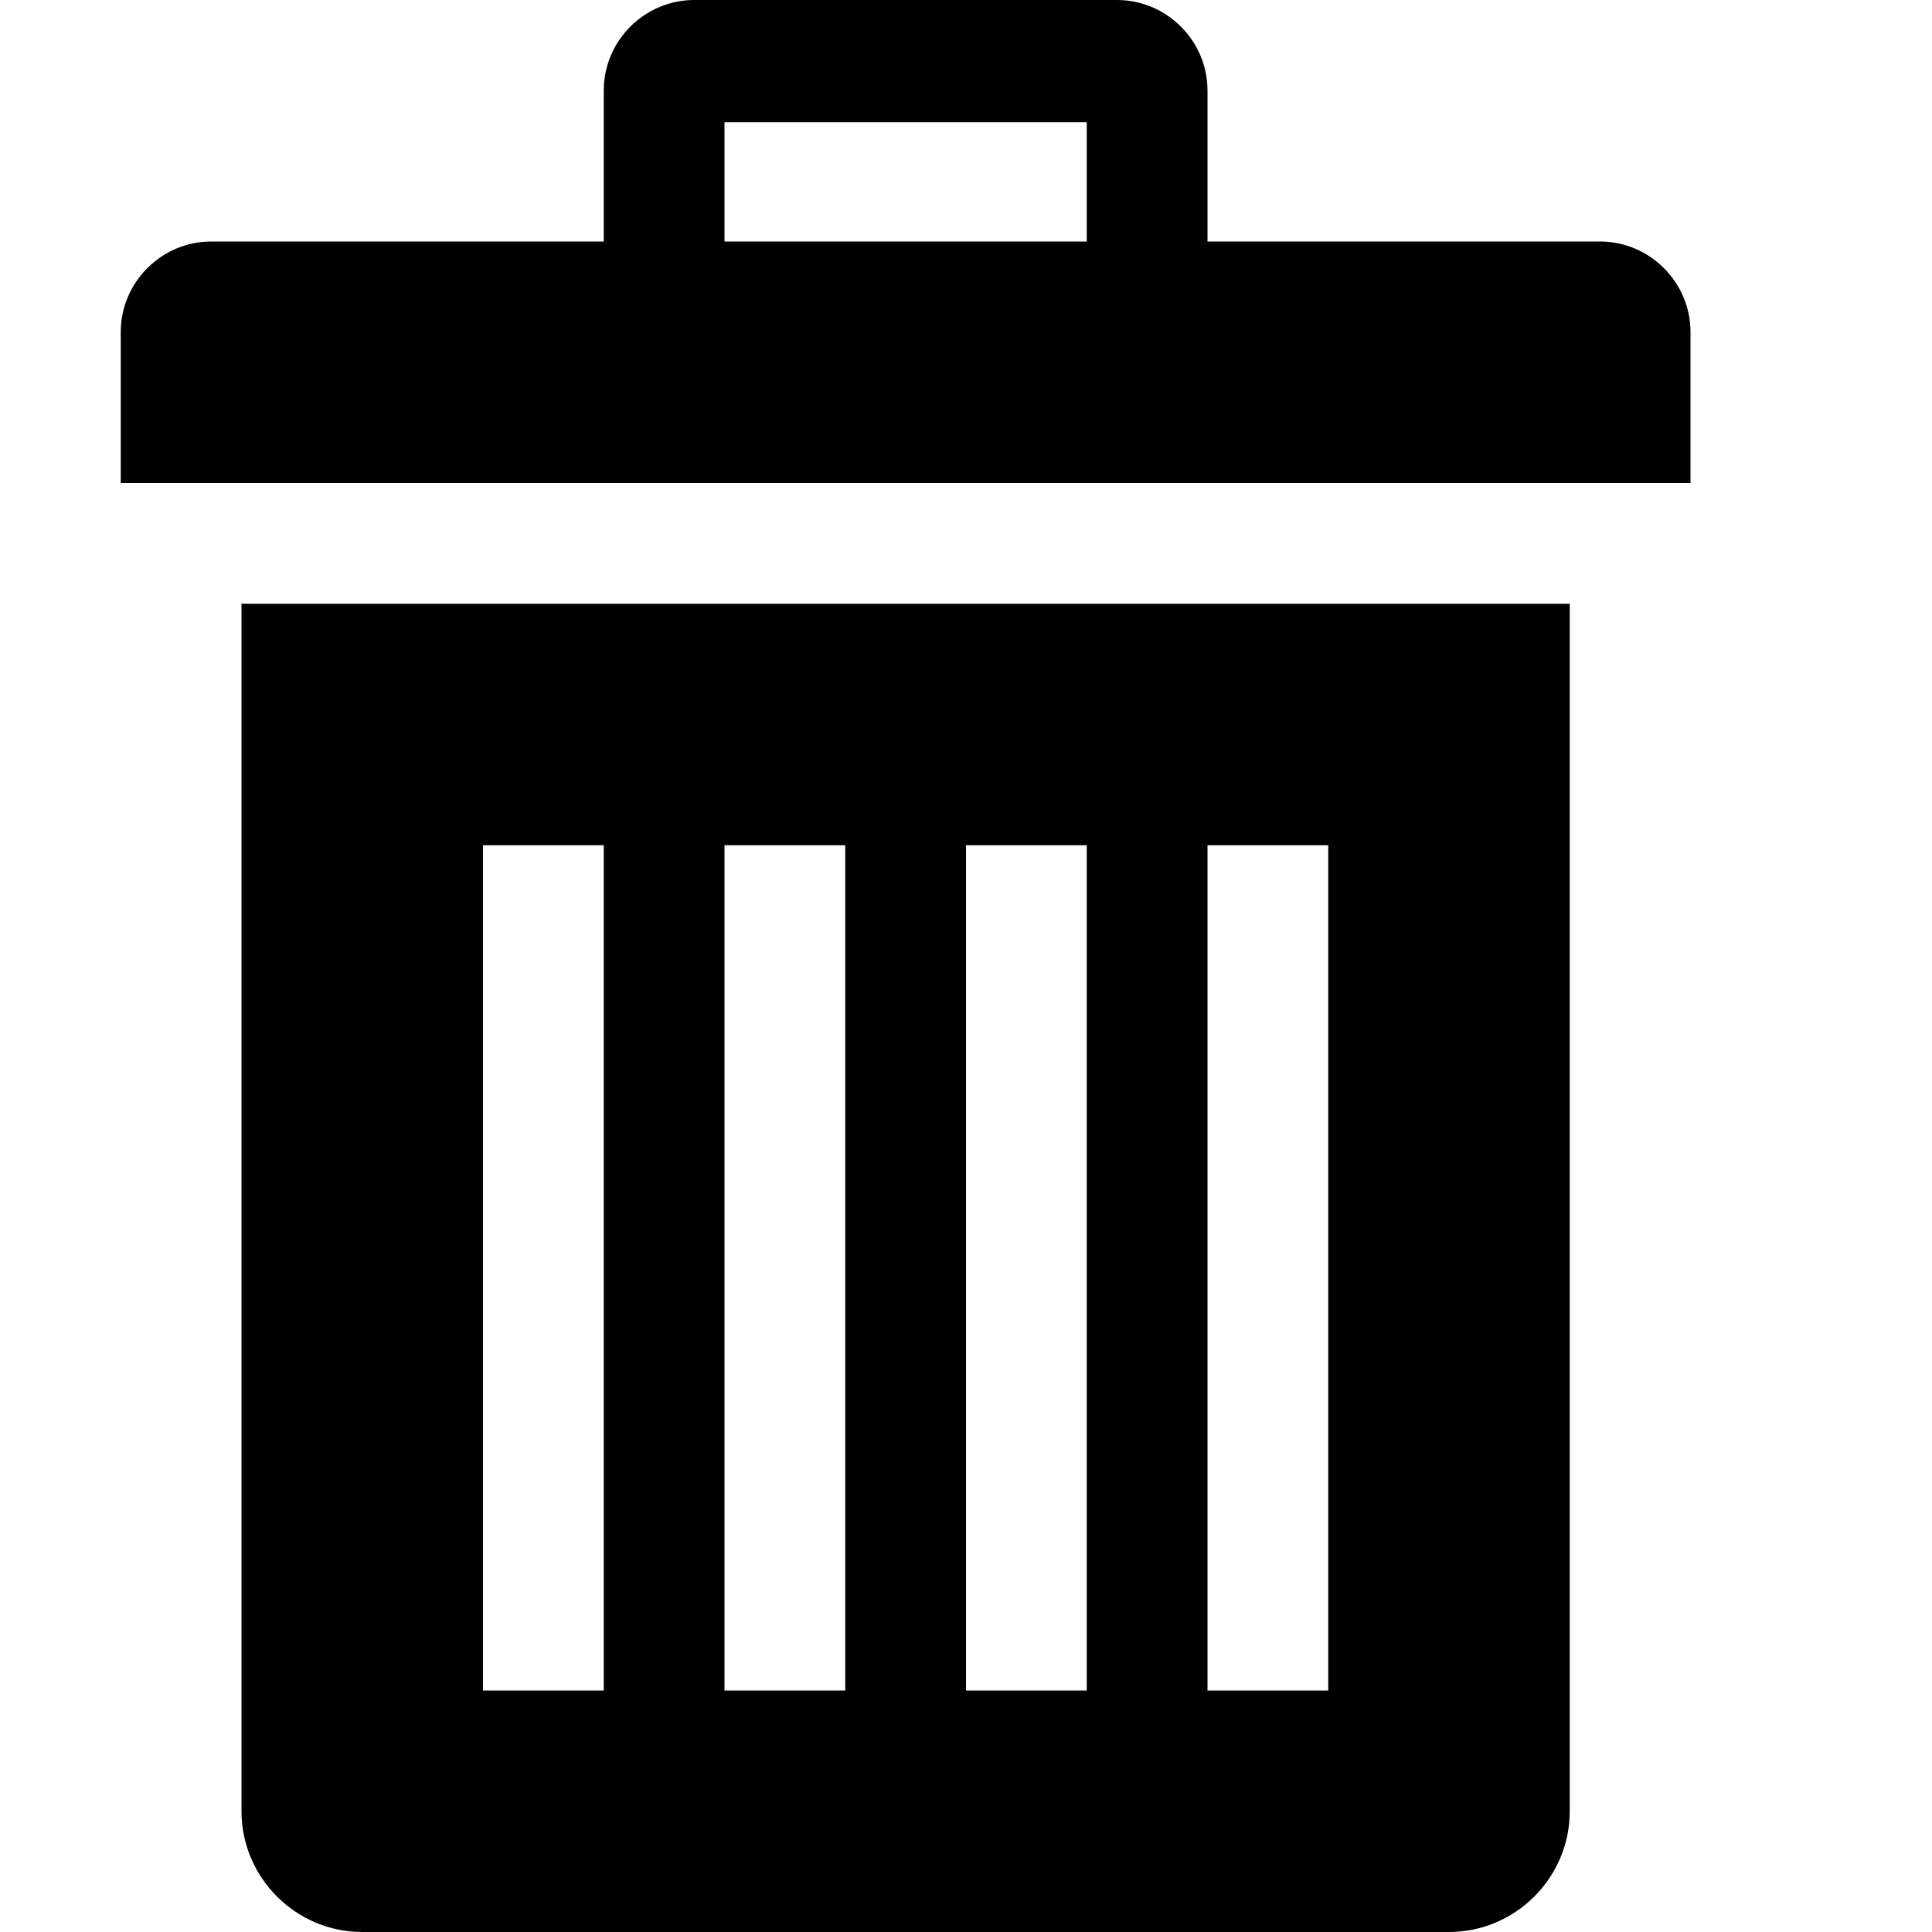
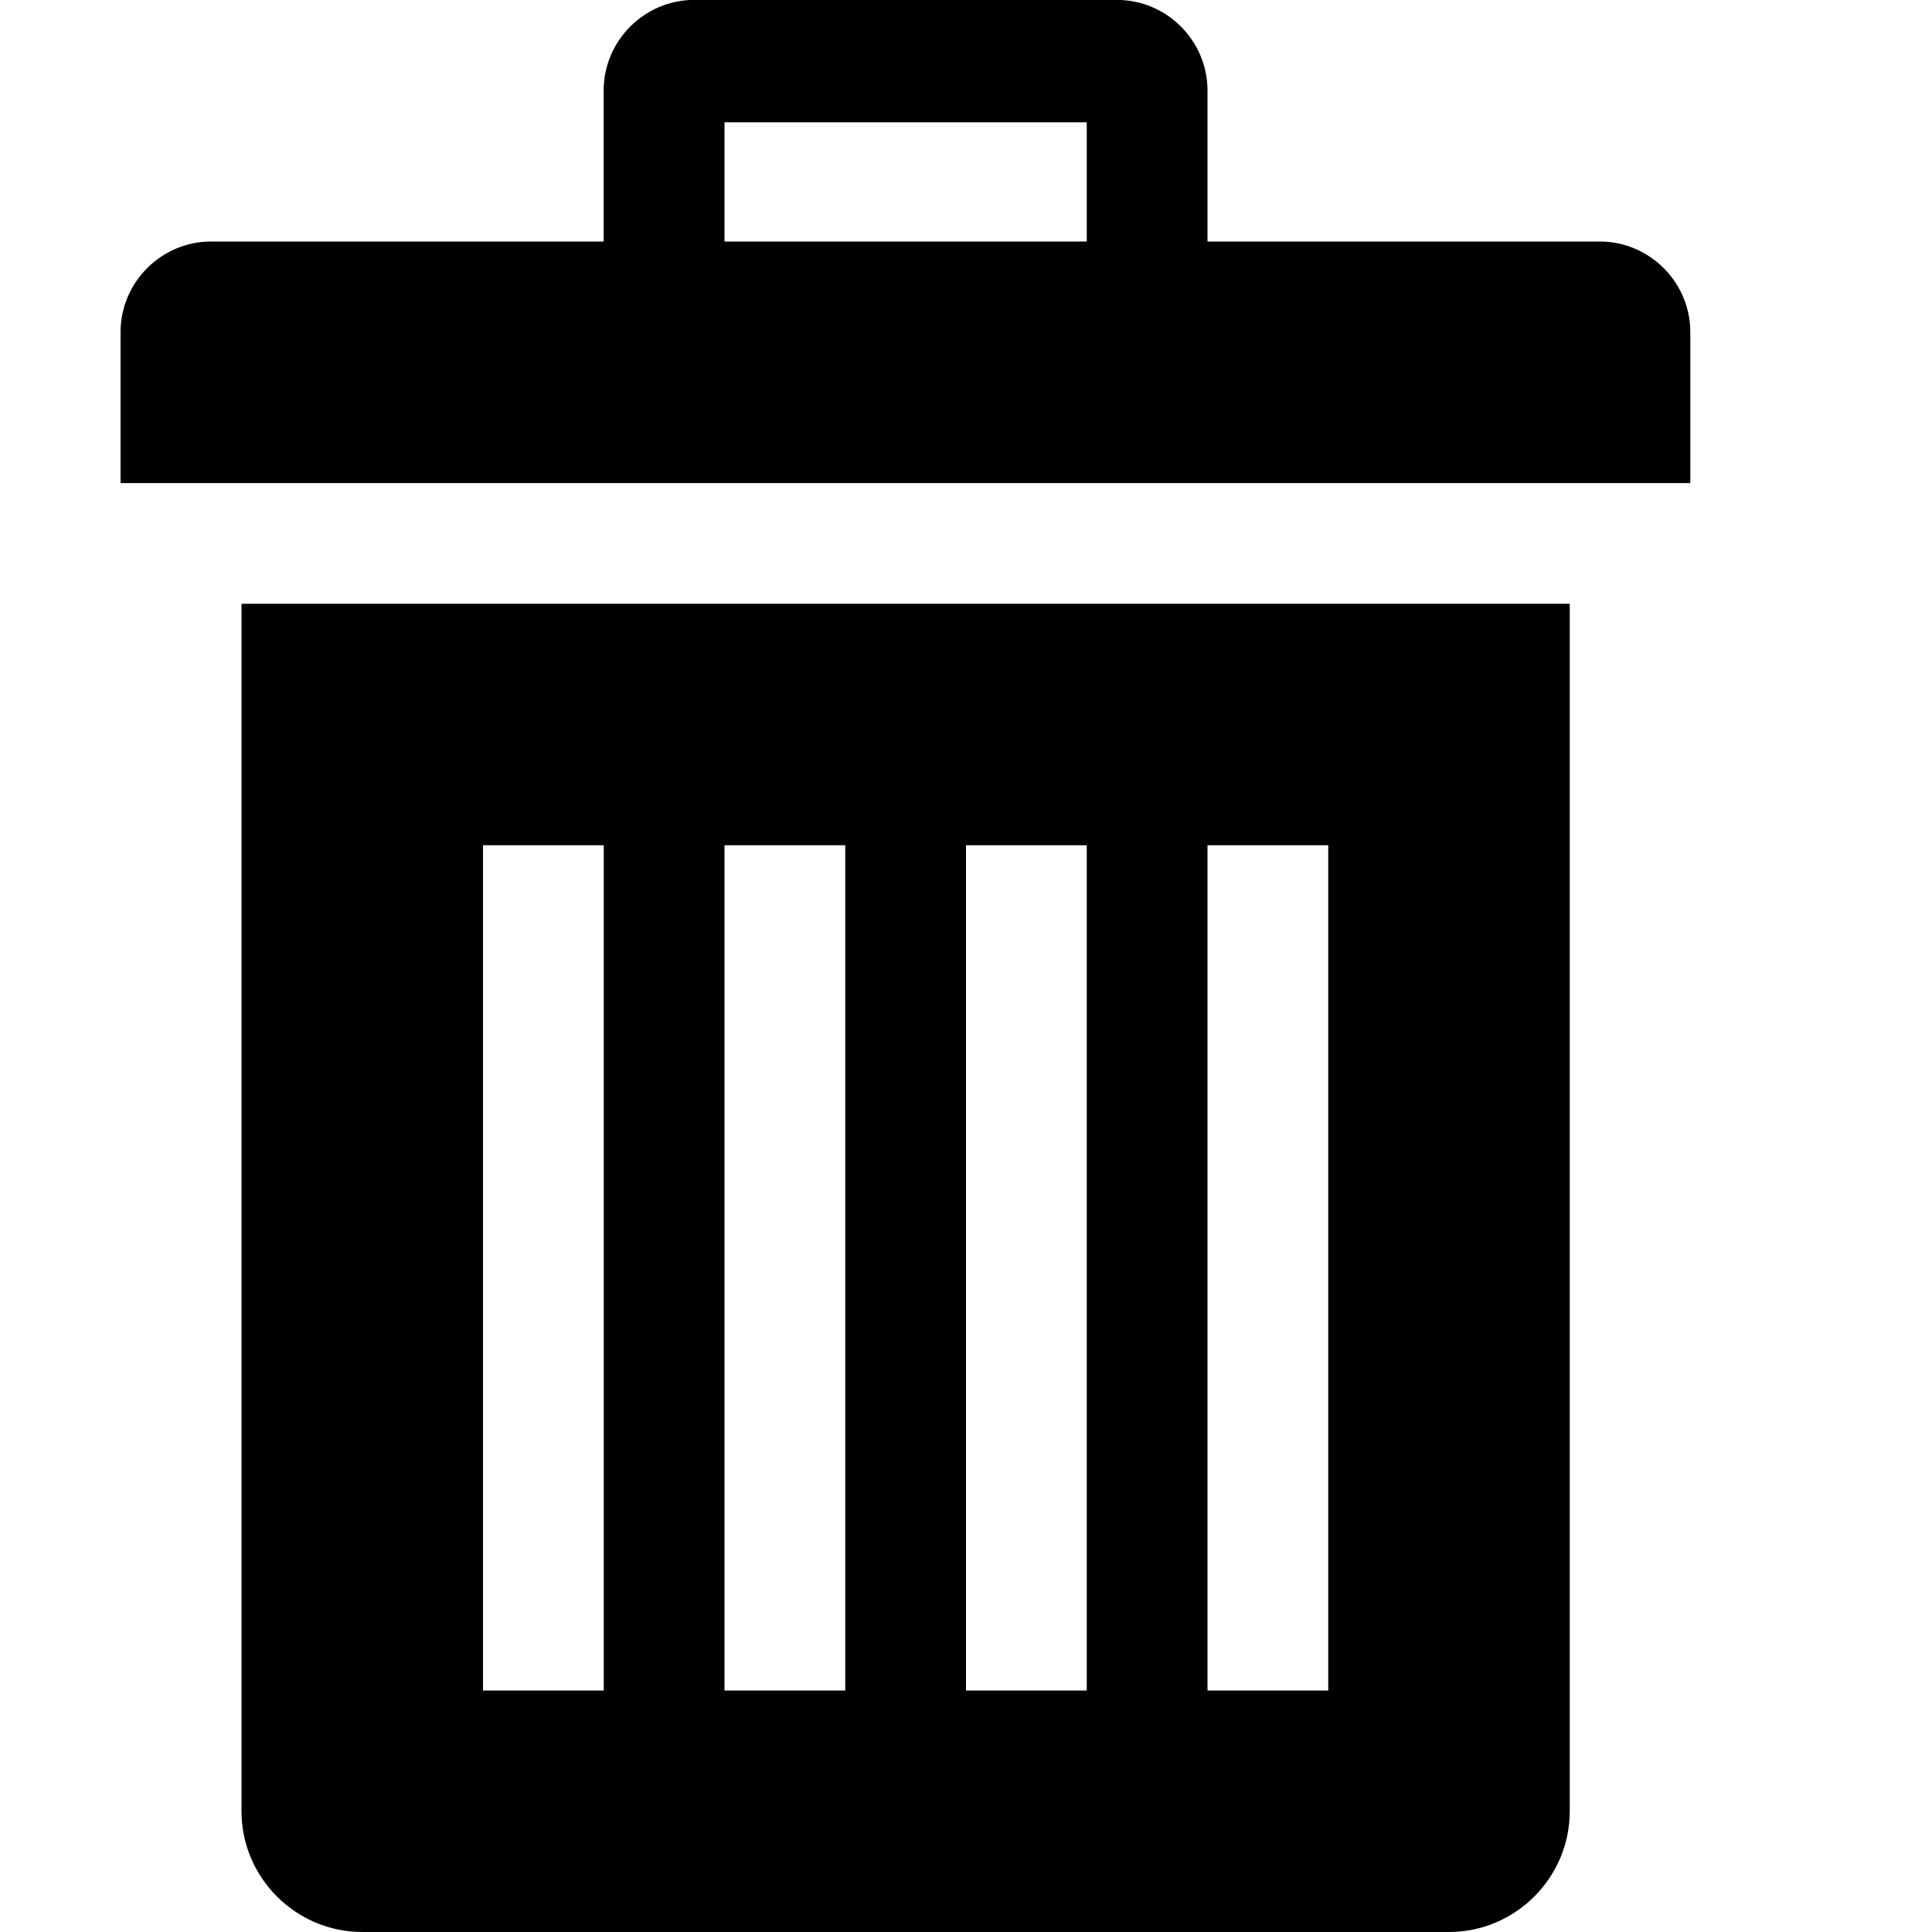
- <svg xmlns="http://www.w3.org/2000/svg" version="1.1" width="32" height="32" viewBox="0 0 32 32">
-   <path d="M4 10v20c0 1.1 0.9 2 2 2h18c1.1 0 2-0.9 2-2v-20h-22zM10 28h-2v-14h2v14zM14 28h-2v-14h2v14zM18 28h-2v-14h2v14zM22 28h-2v-14h2v14z" />
-   <path d="M26.5 4h-6.5v-2.5c0-0.825-0.675-1.5-1.5-1.5h-7c-0.825 0-1.5 0.675-1.5 1.5v2.5h-6.5c-0.825 0-1.5 0.675-1.5 1.5v2.5h26v-2.5c0-0.825-0.675-1.5-1.5-1.5zM18 4h-6v-1.975h6v1.975z" />
+ <svg xmlns="http://www.w3.org/2000/svg" version="1.1" width="20" height="20" viewBox="0 0 20 20">
+   <path d="M2.5 6.25v12.5c0 0.688 0.563 1.25 1.25 1.25h11.25c0.688 0 1.25-0.563 1.25-1.25v-12.5h-13.75zM6.25 17.5h-1.25v-8.75h1.25v8.75zM8.75 17.5h-1.25v-8.75h1.25v8.75zM11.25 17.5h-1.25v-8.75h1.25v8.75zM13.75 17.5h-1.25v-8.75h1.25v8.75z" />
+   <path d="M16.563 2.5h-4.063v-1.563c0-0.516-0.422-0.938-0.938-0.938h-4.375c-0.516 0-0.938 0.422-0.938 0.938v1.563h-4.063c-0.516 0-0.938 0.422-0.938 0.938v1.563h16.25v-1.563c0-0.516-0.422-0.938-0.938-0.938zM11.25 2.5h-3.75v-1.234h3.75v1.234z" />
</svg>
